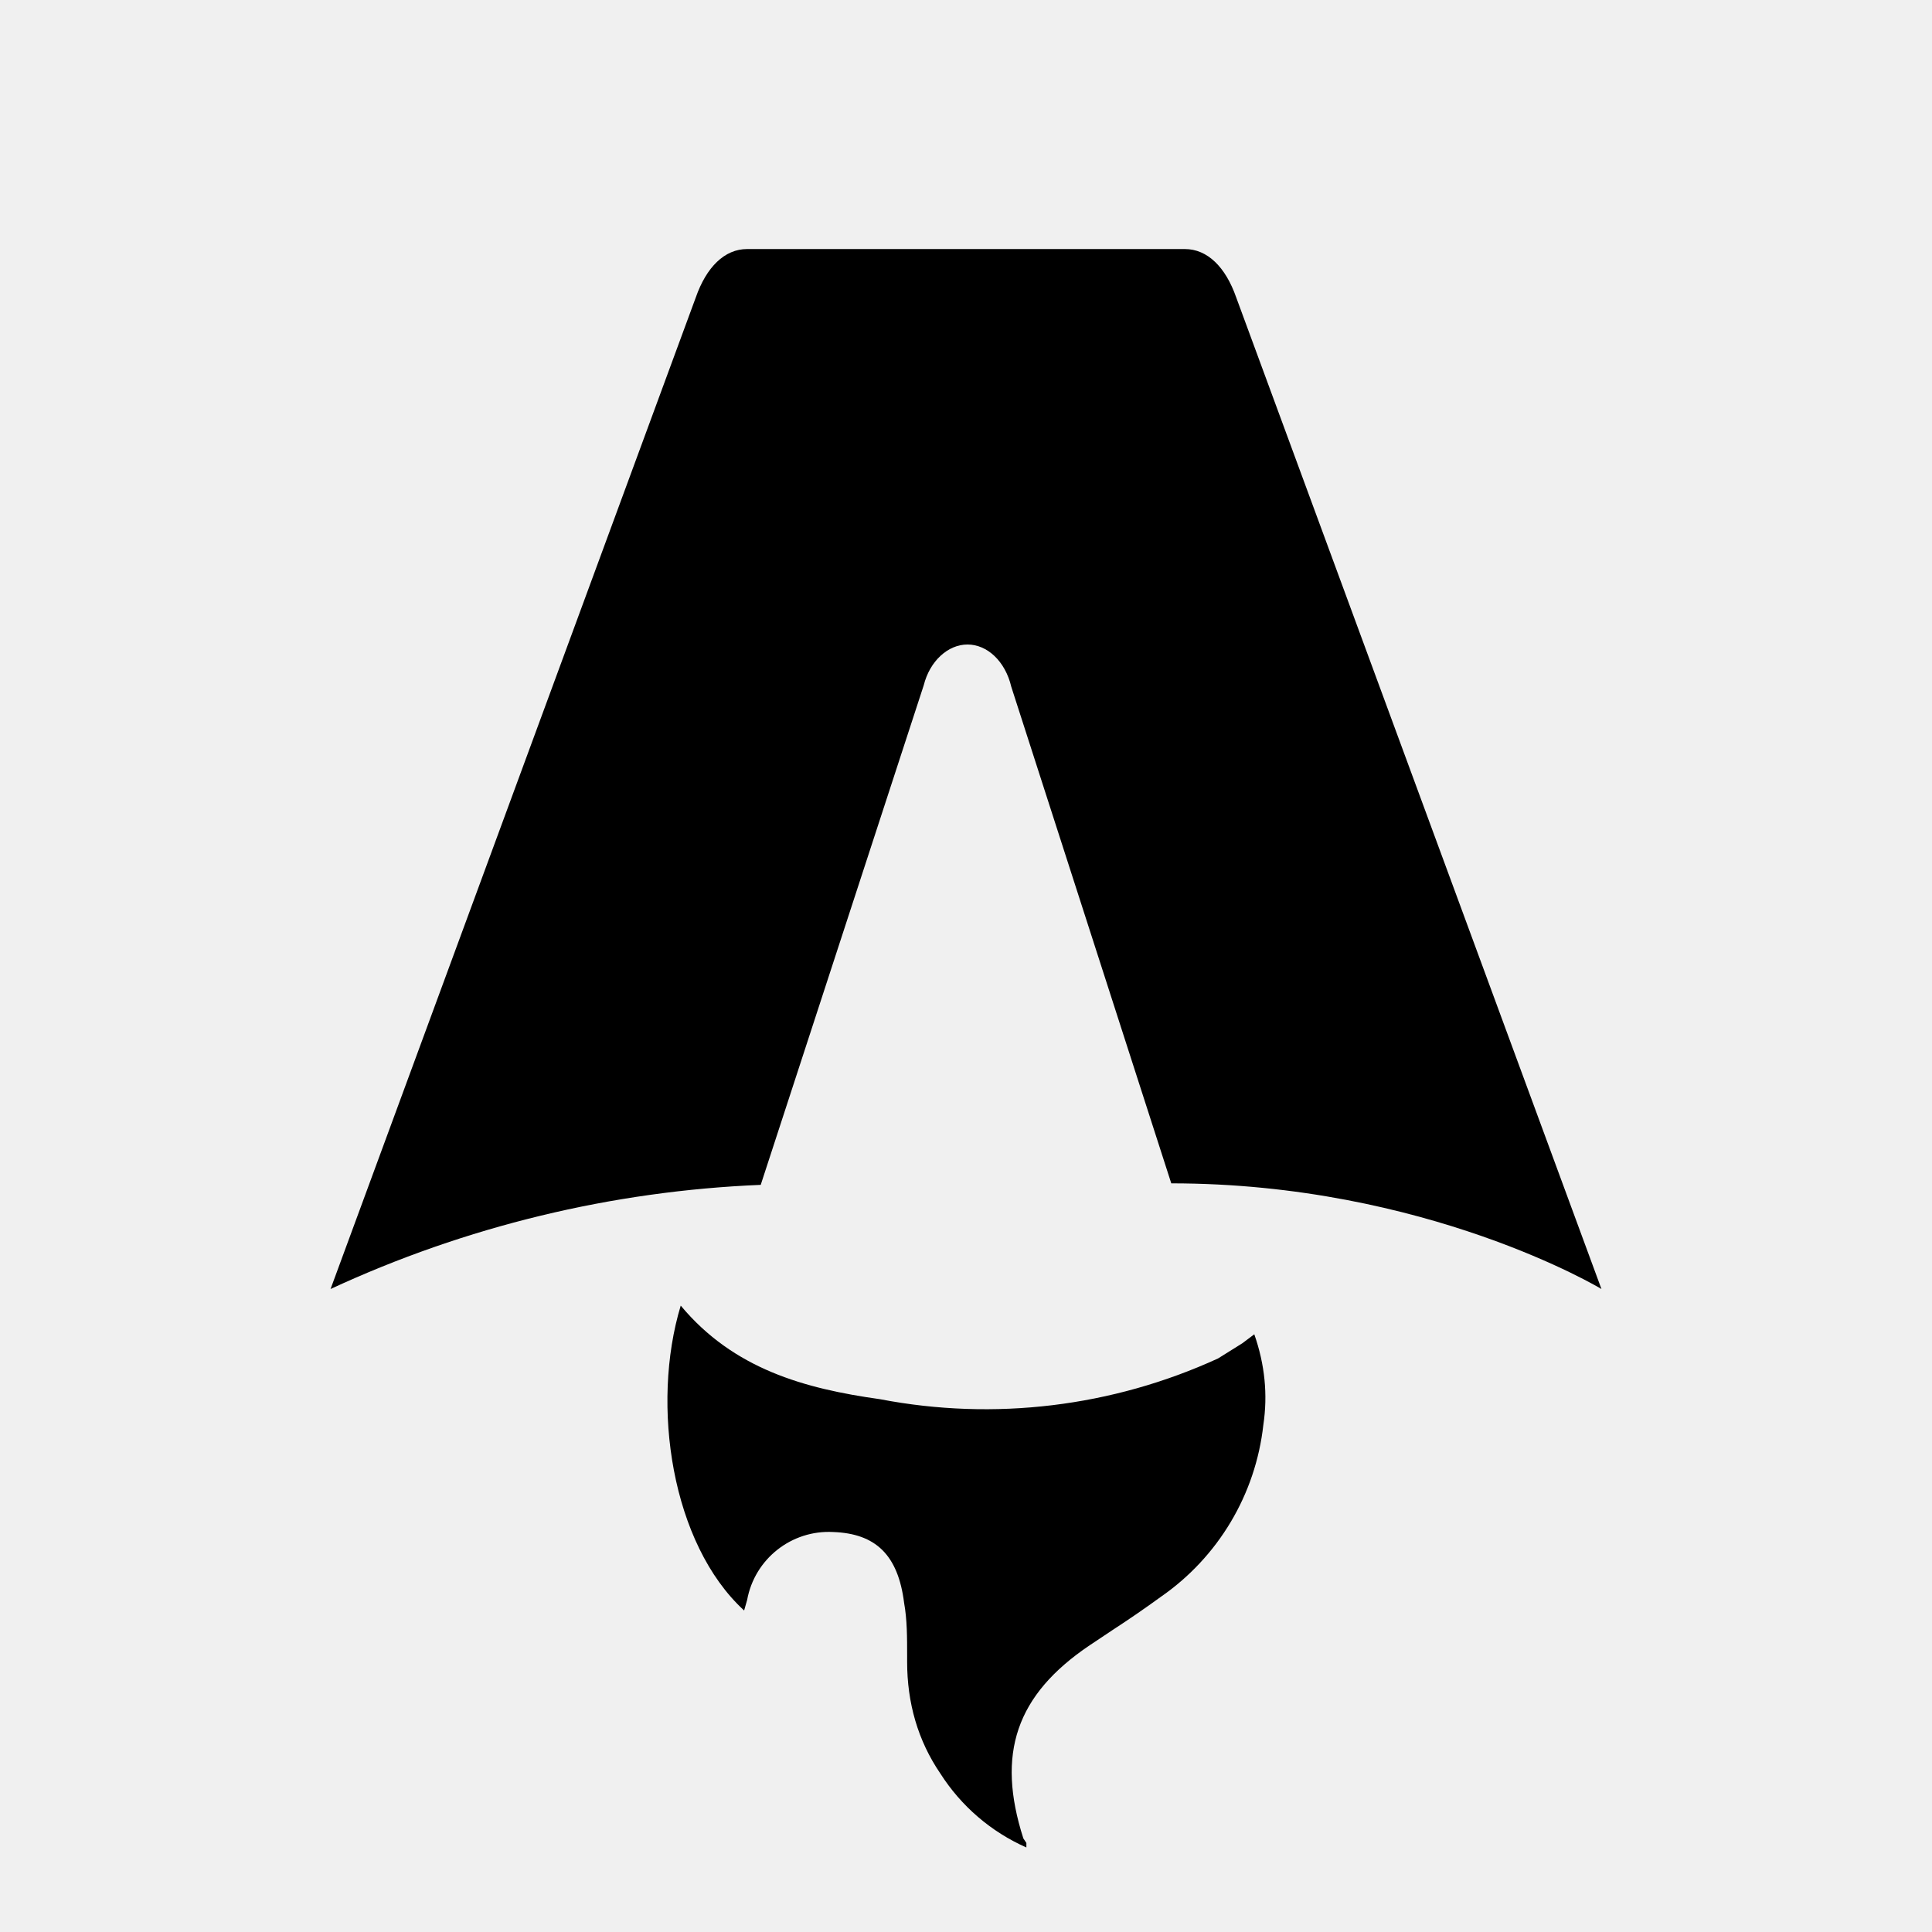
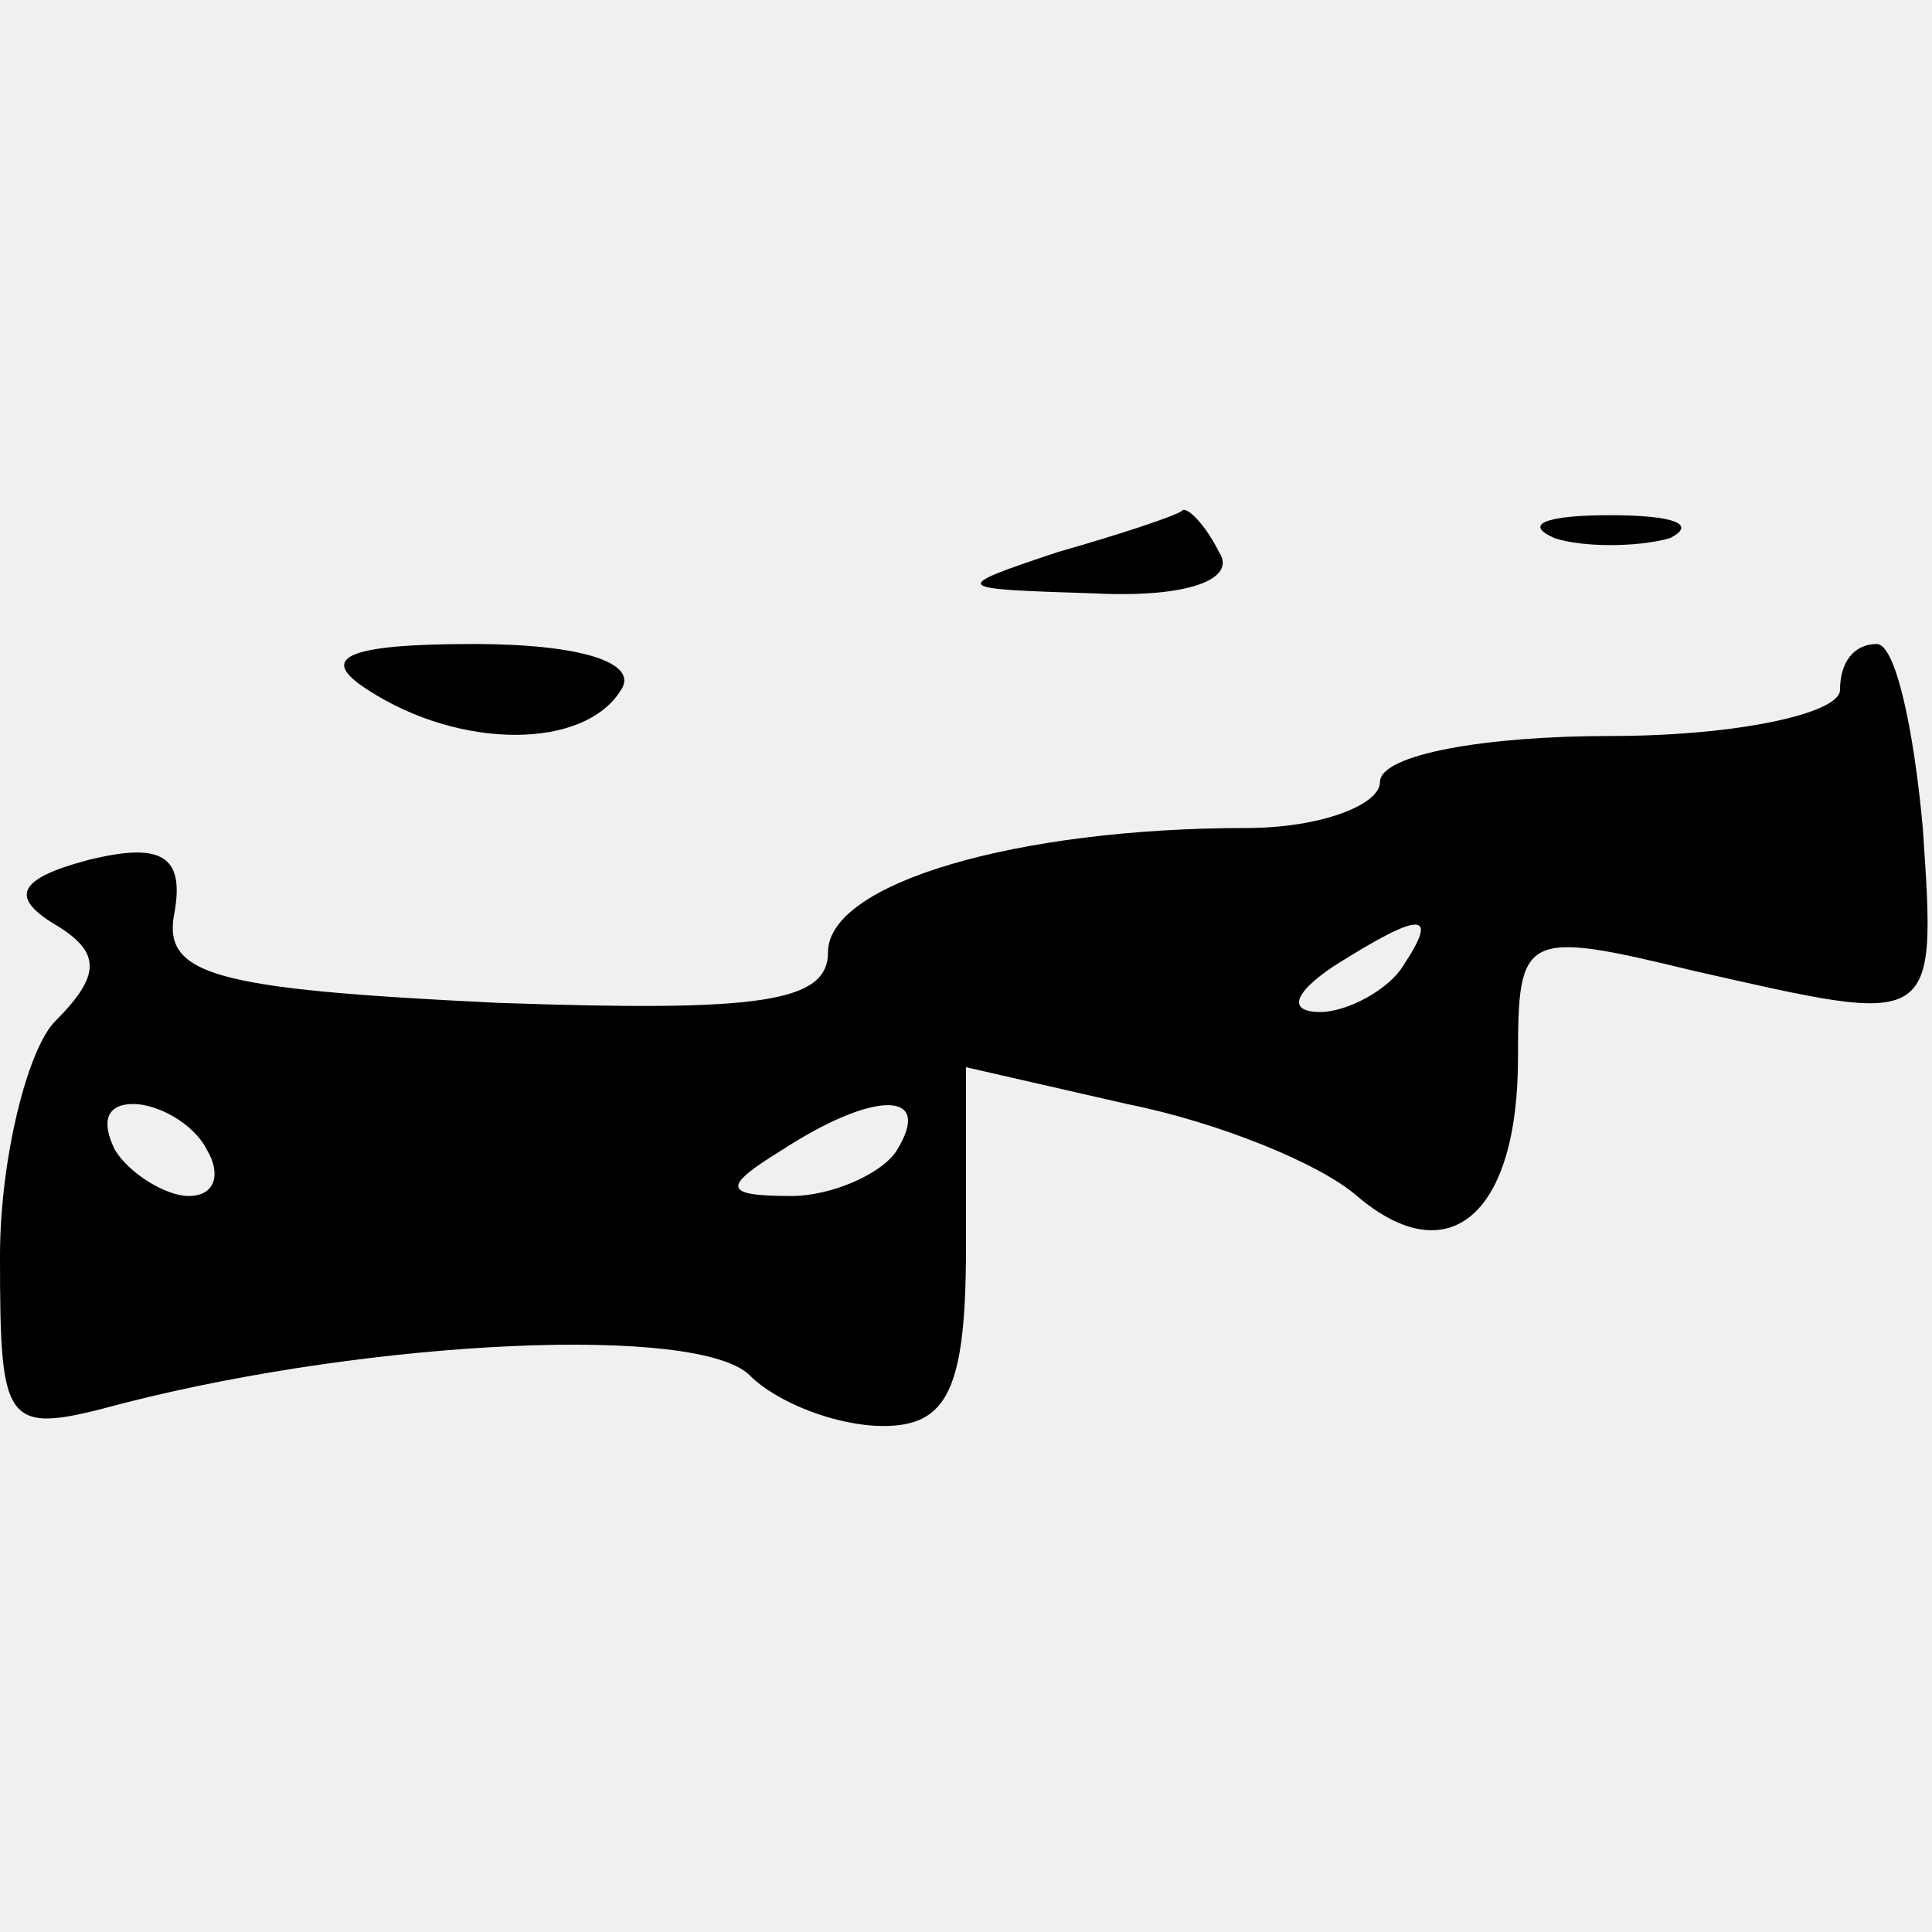
- <svg xmlns="http://www.w3.org/2000/svg" fill="none" viewBox="0 0 128 128">
-   <path d="M50.4 78.5a75.1 75.1 0 0 0-28.5 6.9l24.2-65.7c.7-2 1.9-3.2 3.4-3.2h29c1.5 0 2.7 1.2 3.4 3.2l24.2 65.7s-11.6-7-28.5-7L67 45.5c-.4-1.7-1.6-2.8-2.9-2.8-1.3 0-2.5 1.1-2.9 2.7L50.4 78.5Zm-1.1 28.2Zm-4.2-20.2c-2 6.6-.6 15.8 4.2 20.2a17.5 17.5 0 0 1 .2-.7 5.5 5.5 0 0 1 5.7-4.5c2.8.1 4.3 1.5 4.7 4.7.2 1.1.2 2.3.2 3.5v.4c0 2.7.7 5.2 2.2 7.4a13 13 0 0 0 5.7 4.9v-.3l-.2-.3c-1.8-5.6-.5-9.5 4.4-12.8l1.5-1a73 73 0 0 0 3.2-2.2 16 16 0 0 0 6.8-11.4c.3-2 .1-4-.6-6l-.8.6-1.6 1a37 37 0 0 1-22.4 2.7c-5-.7-9.7-2-13.2-6.2Z" />
-   <style>
-         path { fill: #000; }
-         @media (prefers-color-scheme: dark) {
-             path { fill: #FFF; }
-         }
-     </style>
+ <svg xmlns="http://www.w3.org/2000/svg" version="1.0" width="42pt" height="42pt" viewBox="0 0 42 42" preserveAspectRatio="xMidYMid meet">
+   <g transform="translate(0,42) scale(0.1,-0.1)" fill="#000000" stroke="none">
+     <path d="M230 300 c-24 -8 -23 -8 8 -9 20 -1 31 3 27 9 -3 6 -7 10 -8 9 -1 -1 -13 -5 -27 -9z" />
+     <path d="M338 303 c6 -2 18 -2 25 0 6 3 1 5 -13 5 -14 0 -19 -2 -12 -5z" />
+     <path d="M80 270 c20 -13 47 -13 55 0 4 6 -9 10 -32 10 -28 0 -34 -3 -23 -10z" />
+     <path d="M400 270 c0 -5 -22 -10 -50 -10 -27 0 -50 -4 -50 -10 0 -5 -13 -10 -29 -10 -50 0 -91 -12 -91 -27 0 -11 -15 -13 -72 -11 -62 3 -73 6 -70 20 2 12 -3 15 -19 11 -15 -4 -17 -8 -7 -14 10 -6 10 -11 0 -21 -6 -6 -12 -30 -12 -51 0 -38 1 -39 27 -32 55 14 125 17 136 6 6 -6 19 -11 29 -11 14 0 18 8 18 39 l0 39 35 -8 c20 -4 42 -13 50 -20 20 -17 35 -4 35 30 0 27 1 28 38 19 53 -12 53 -13 50 31 -2 22 -6 40 -10 40 -5 0 -8 -4 -8 -10z m-95 -60 c-3 -5 -12 -10 -18 -10 -7 0 -6 4 3 10 19 12 23 12 15 0z m-260 -40 c3 -5 2 -10 -4 -10 -5 0 -13 5 -16 10 -3 6 -2 10 4 10 5 0 13 -4 16 -10z m150 0 c-3 -5 -14 -10 -23 -10 -15 0 -15 2 -2 10 20 13 33 13 25 0z" />
+   </g>
</svg>
